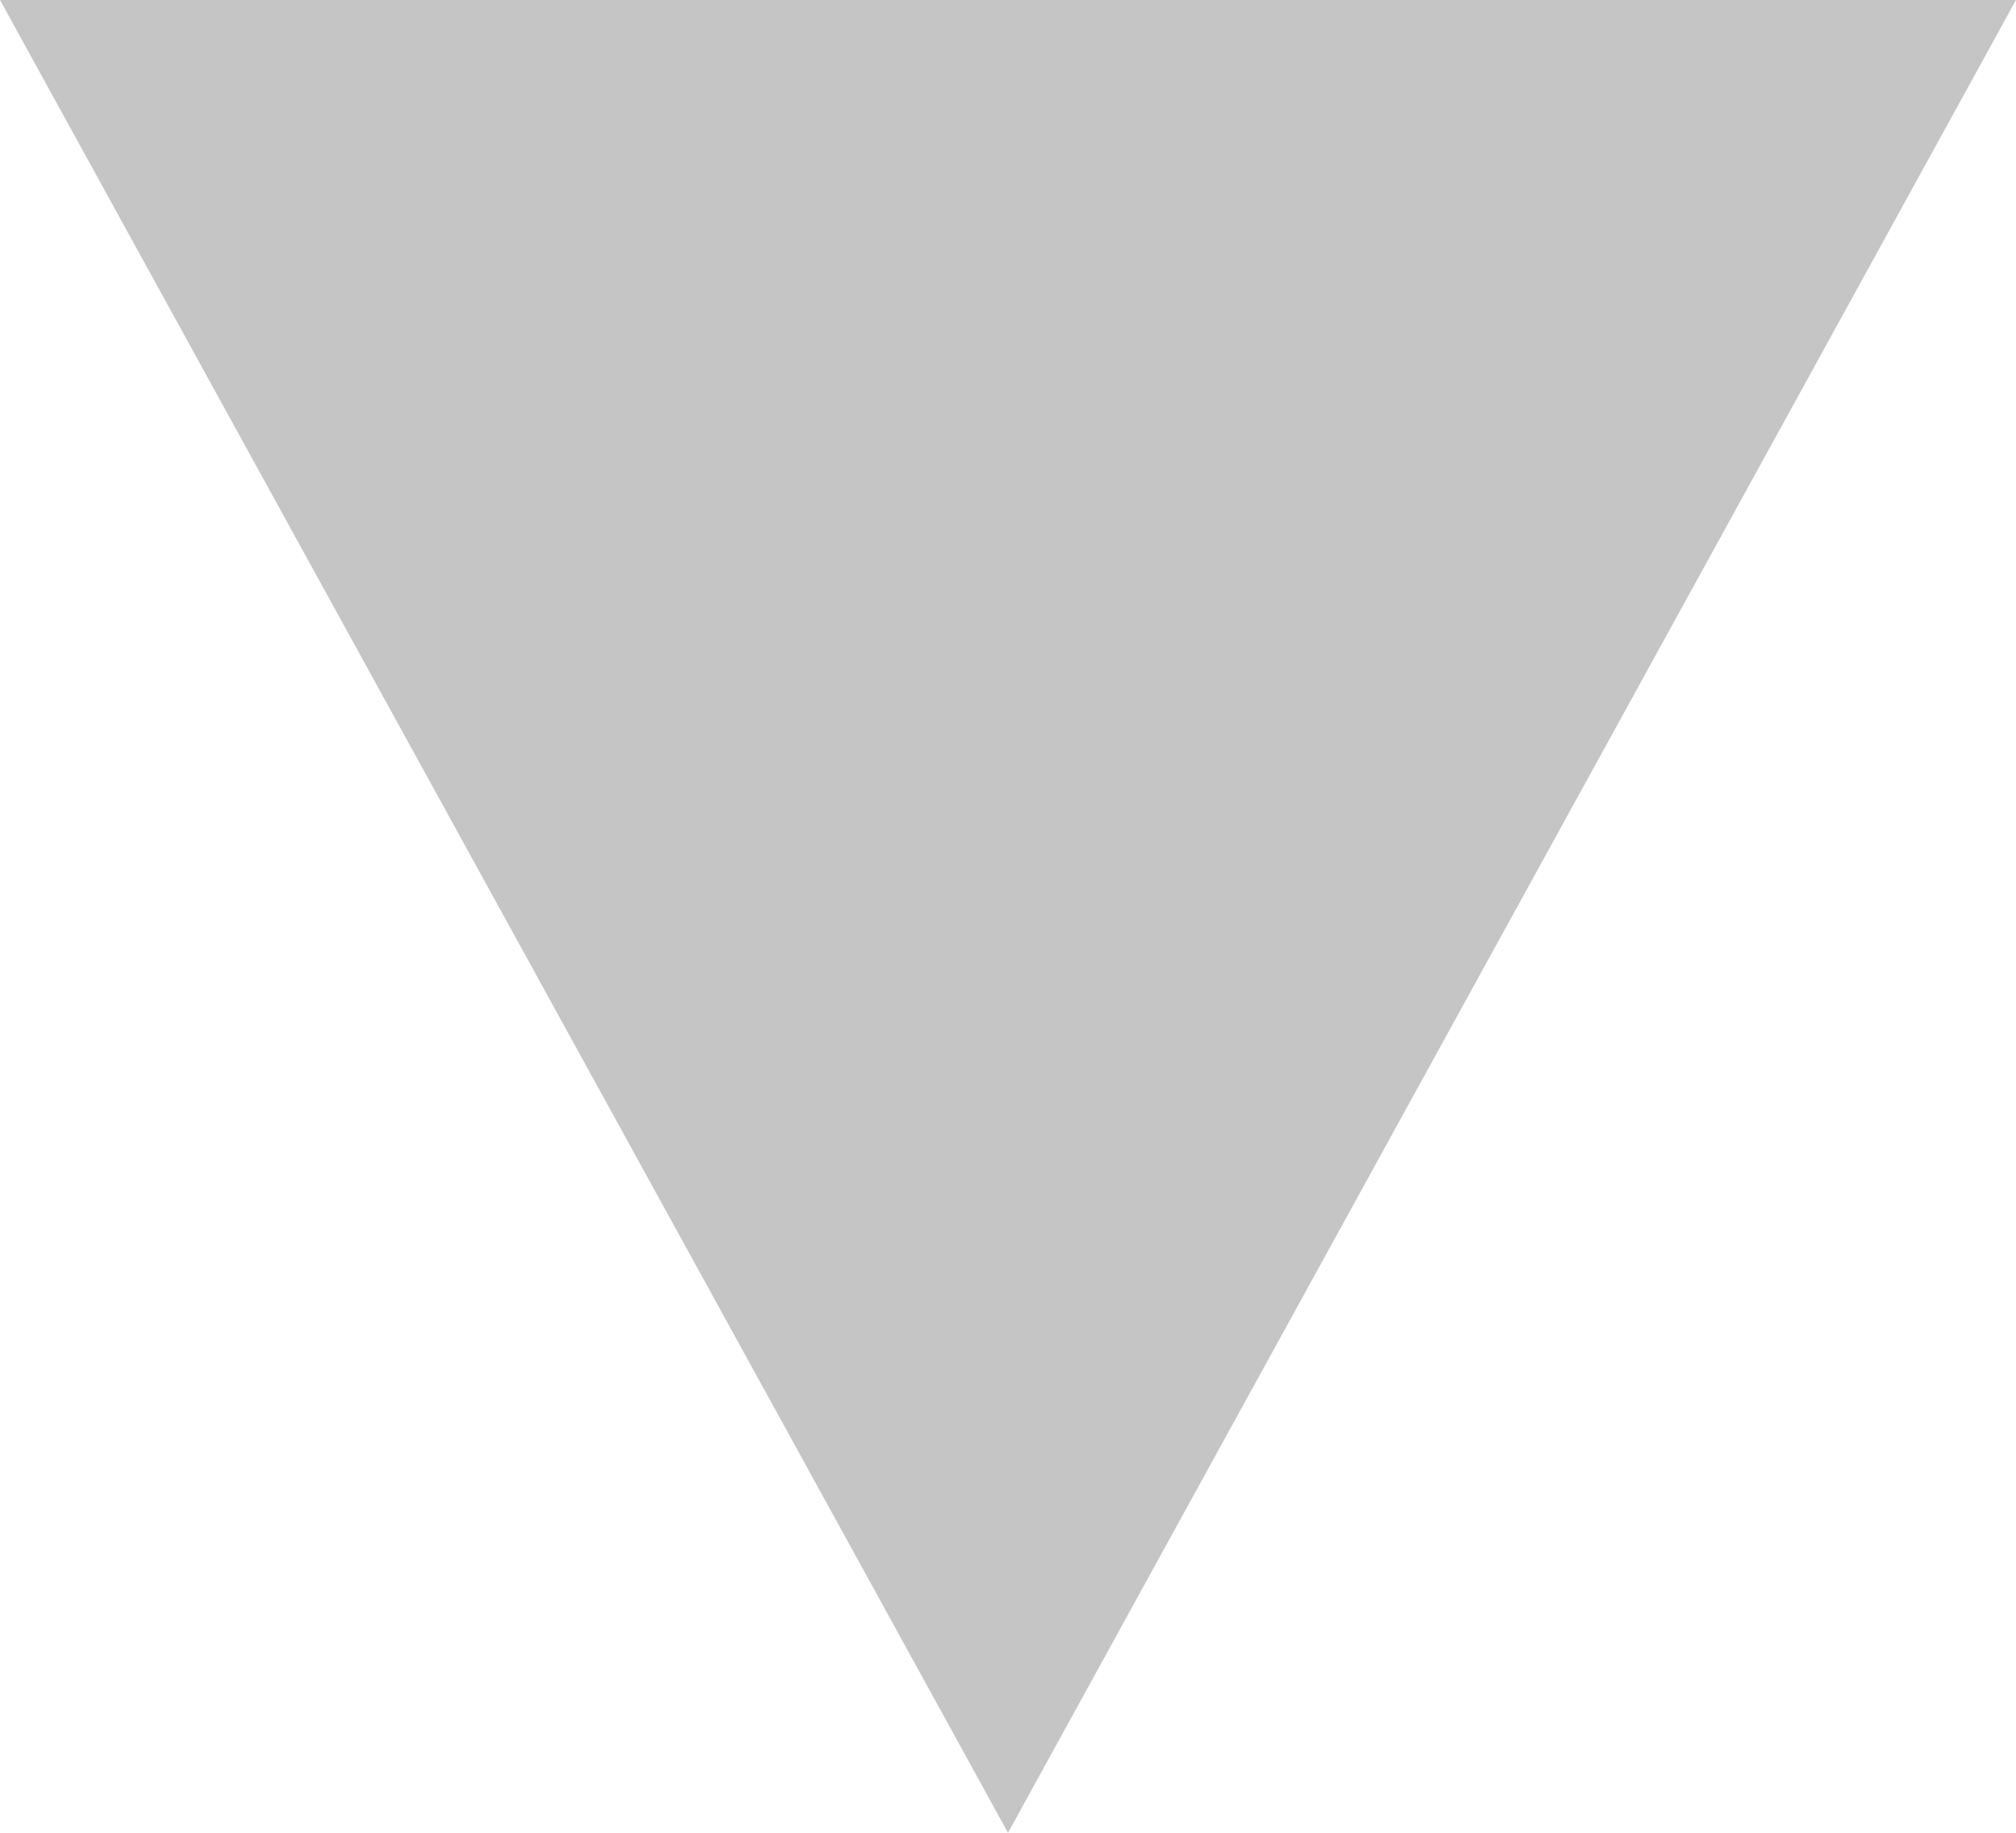
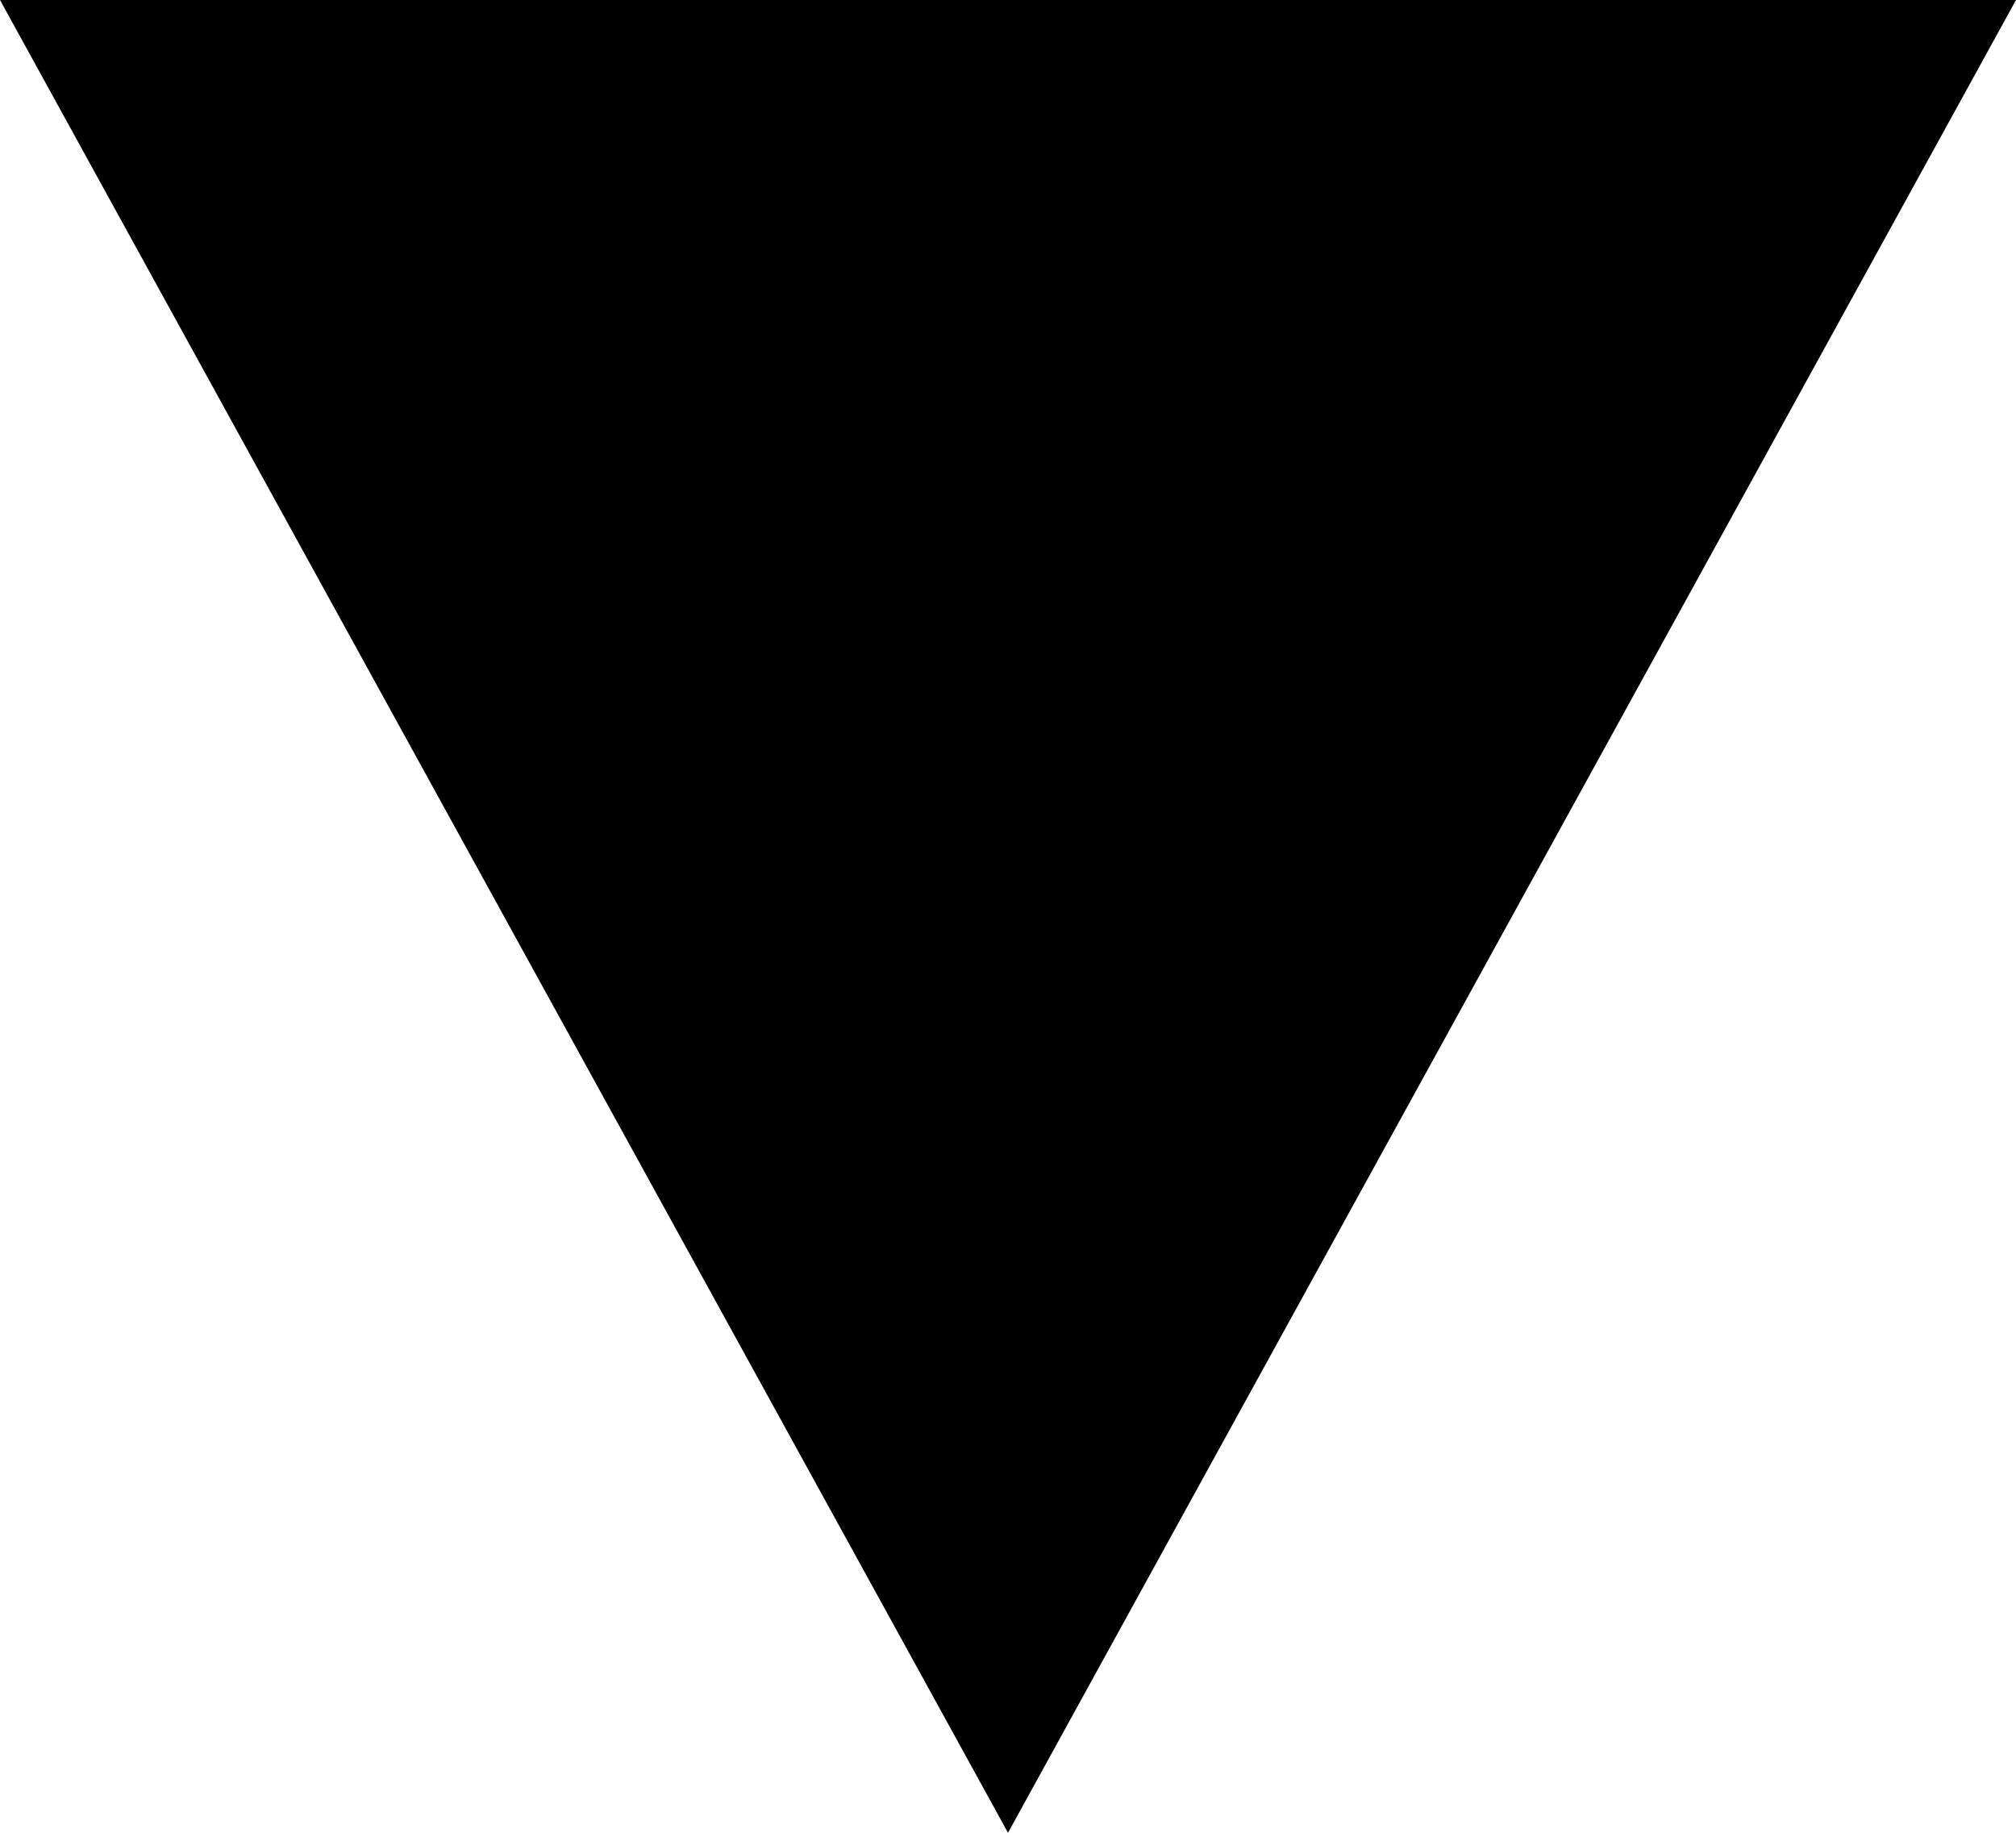
<svg xmlns="http://www.w3.org/2000/svg" version="1.1" id="Layer_1" x="0px" y="0px" width="11px" height="10px" viewBox="0 0 11 10" enable-background="new 0 0 11 10" xml:space="preserve">
-   <polyline fill="#c5c5c5" points="5.5,10 0,0 11,0 " />
+   <polyline points="5.5,10 0,0 11,0 " />
</svg>
